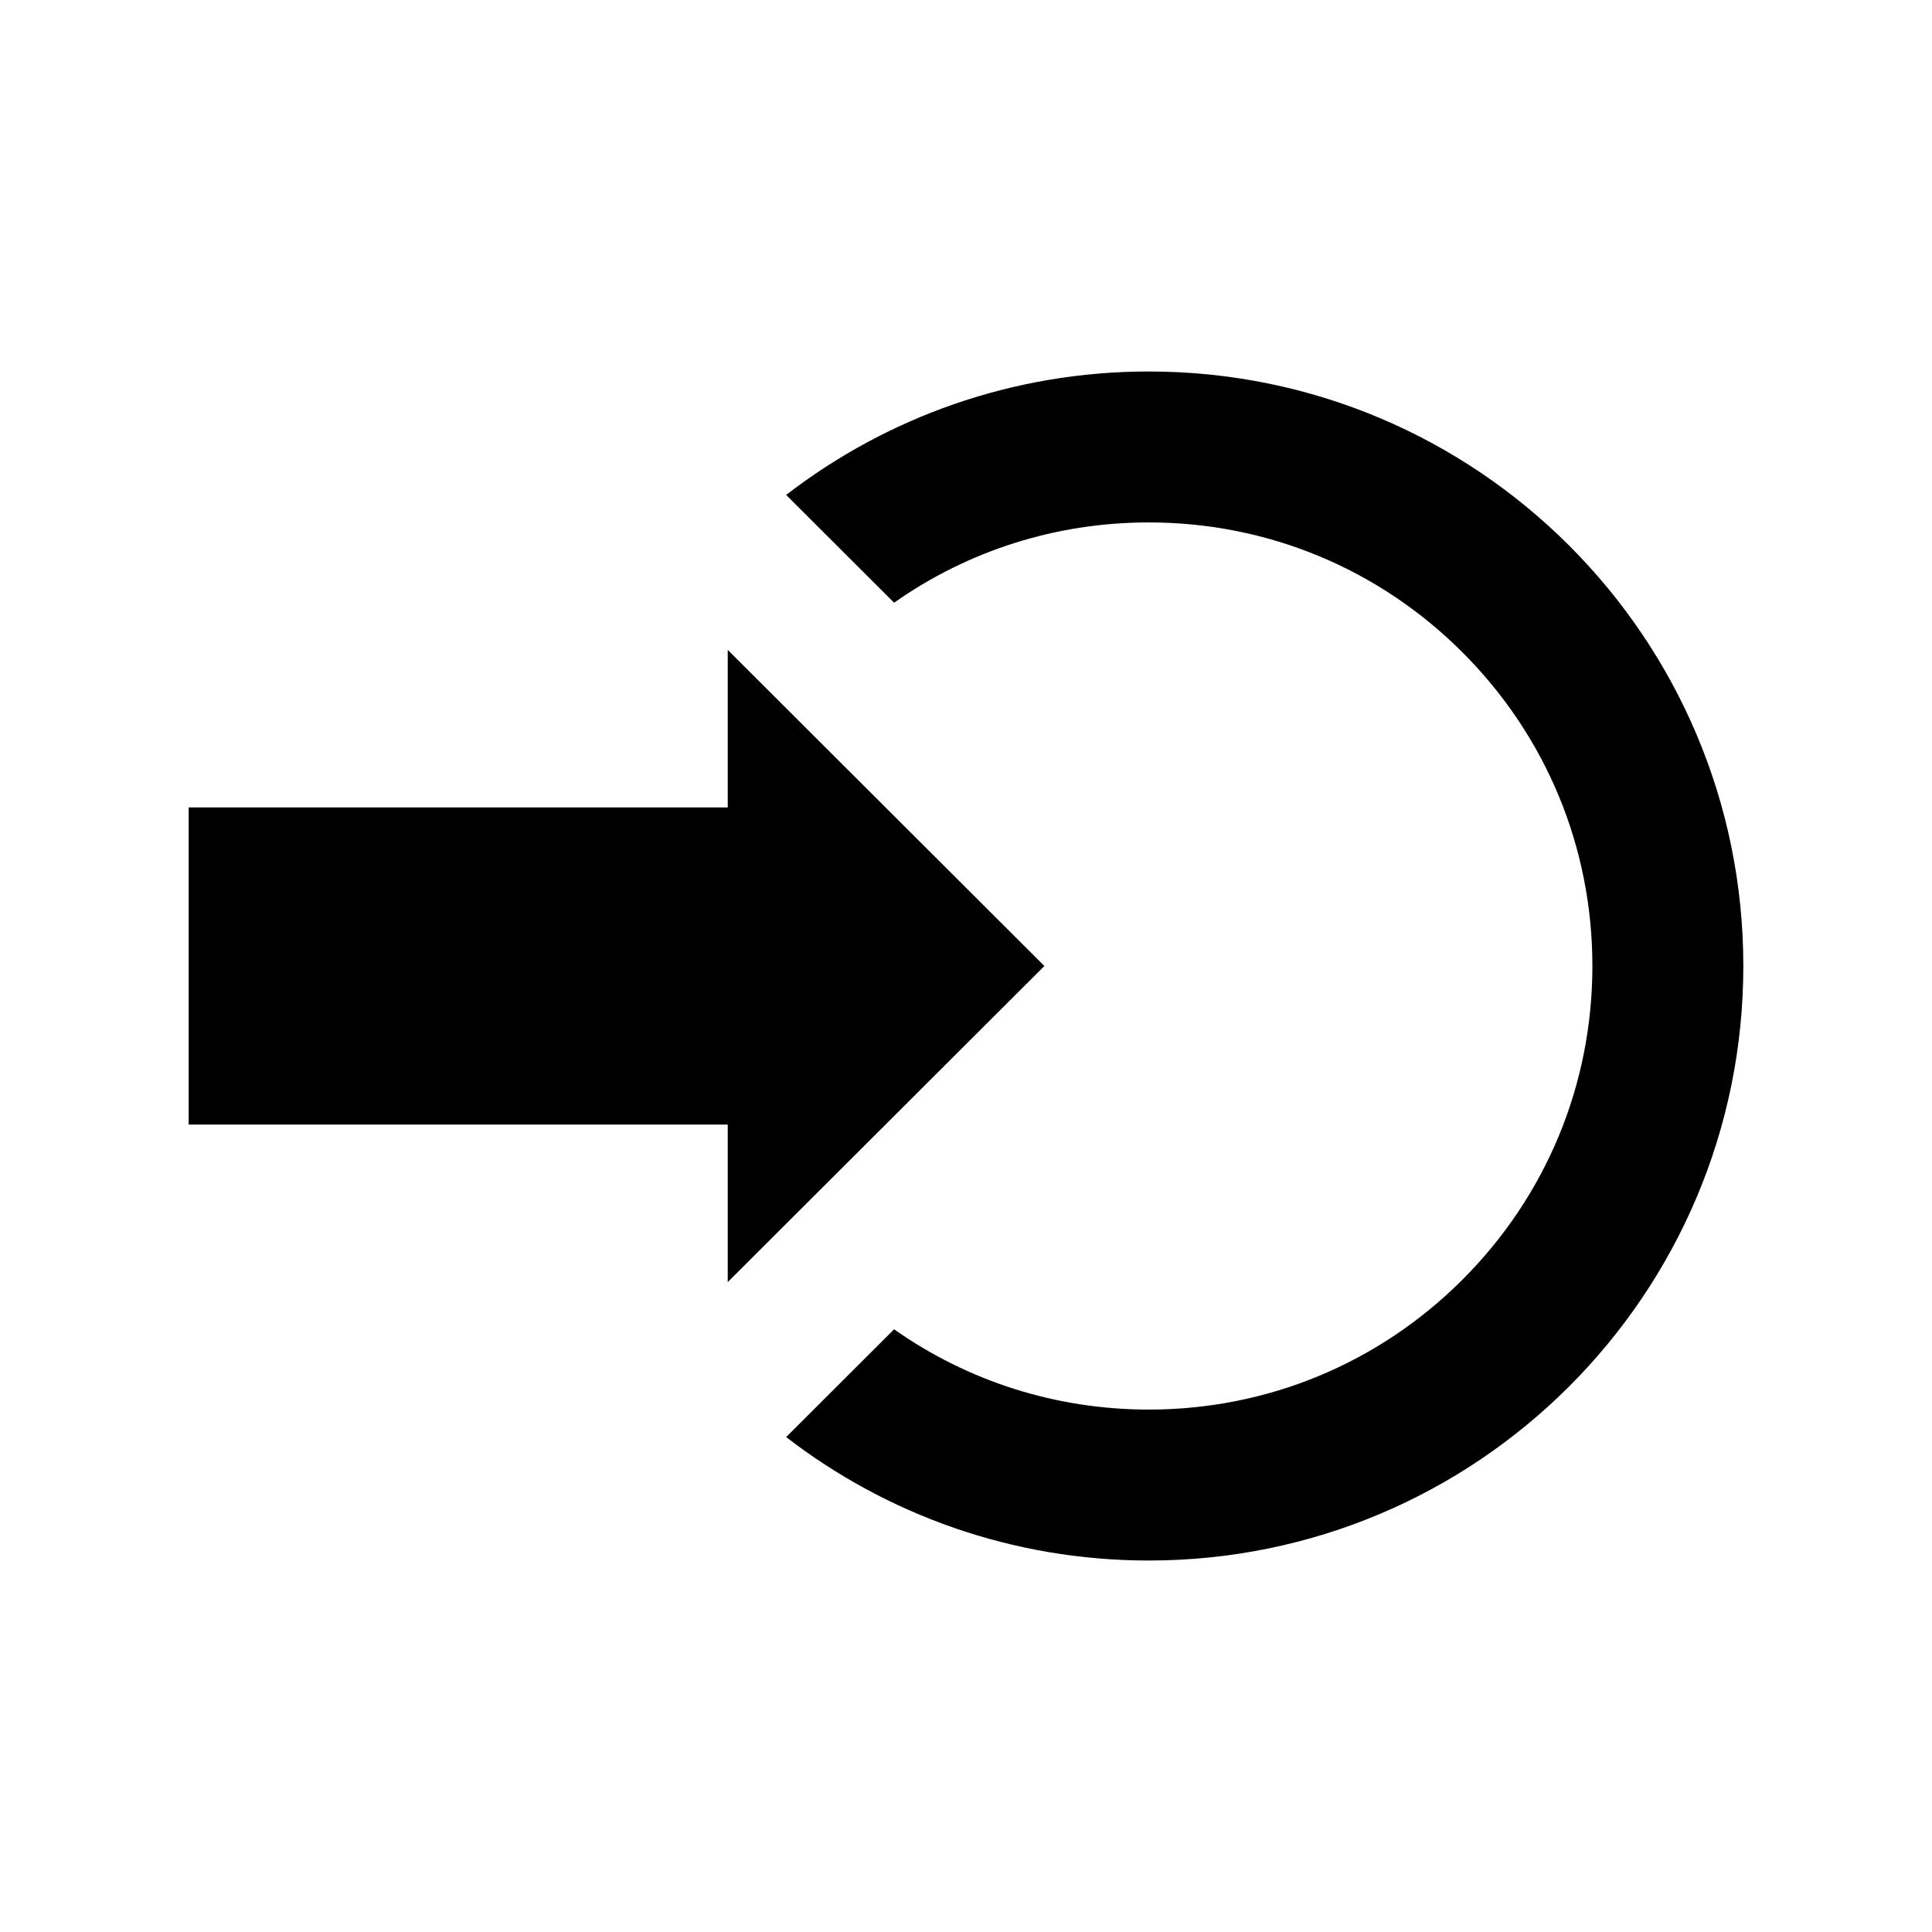
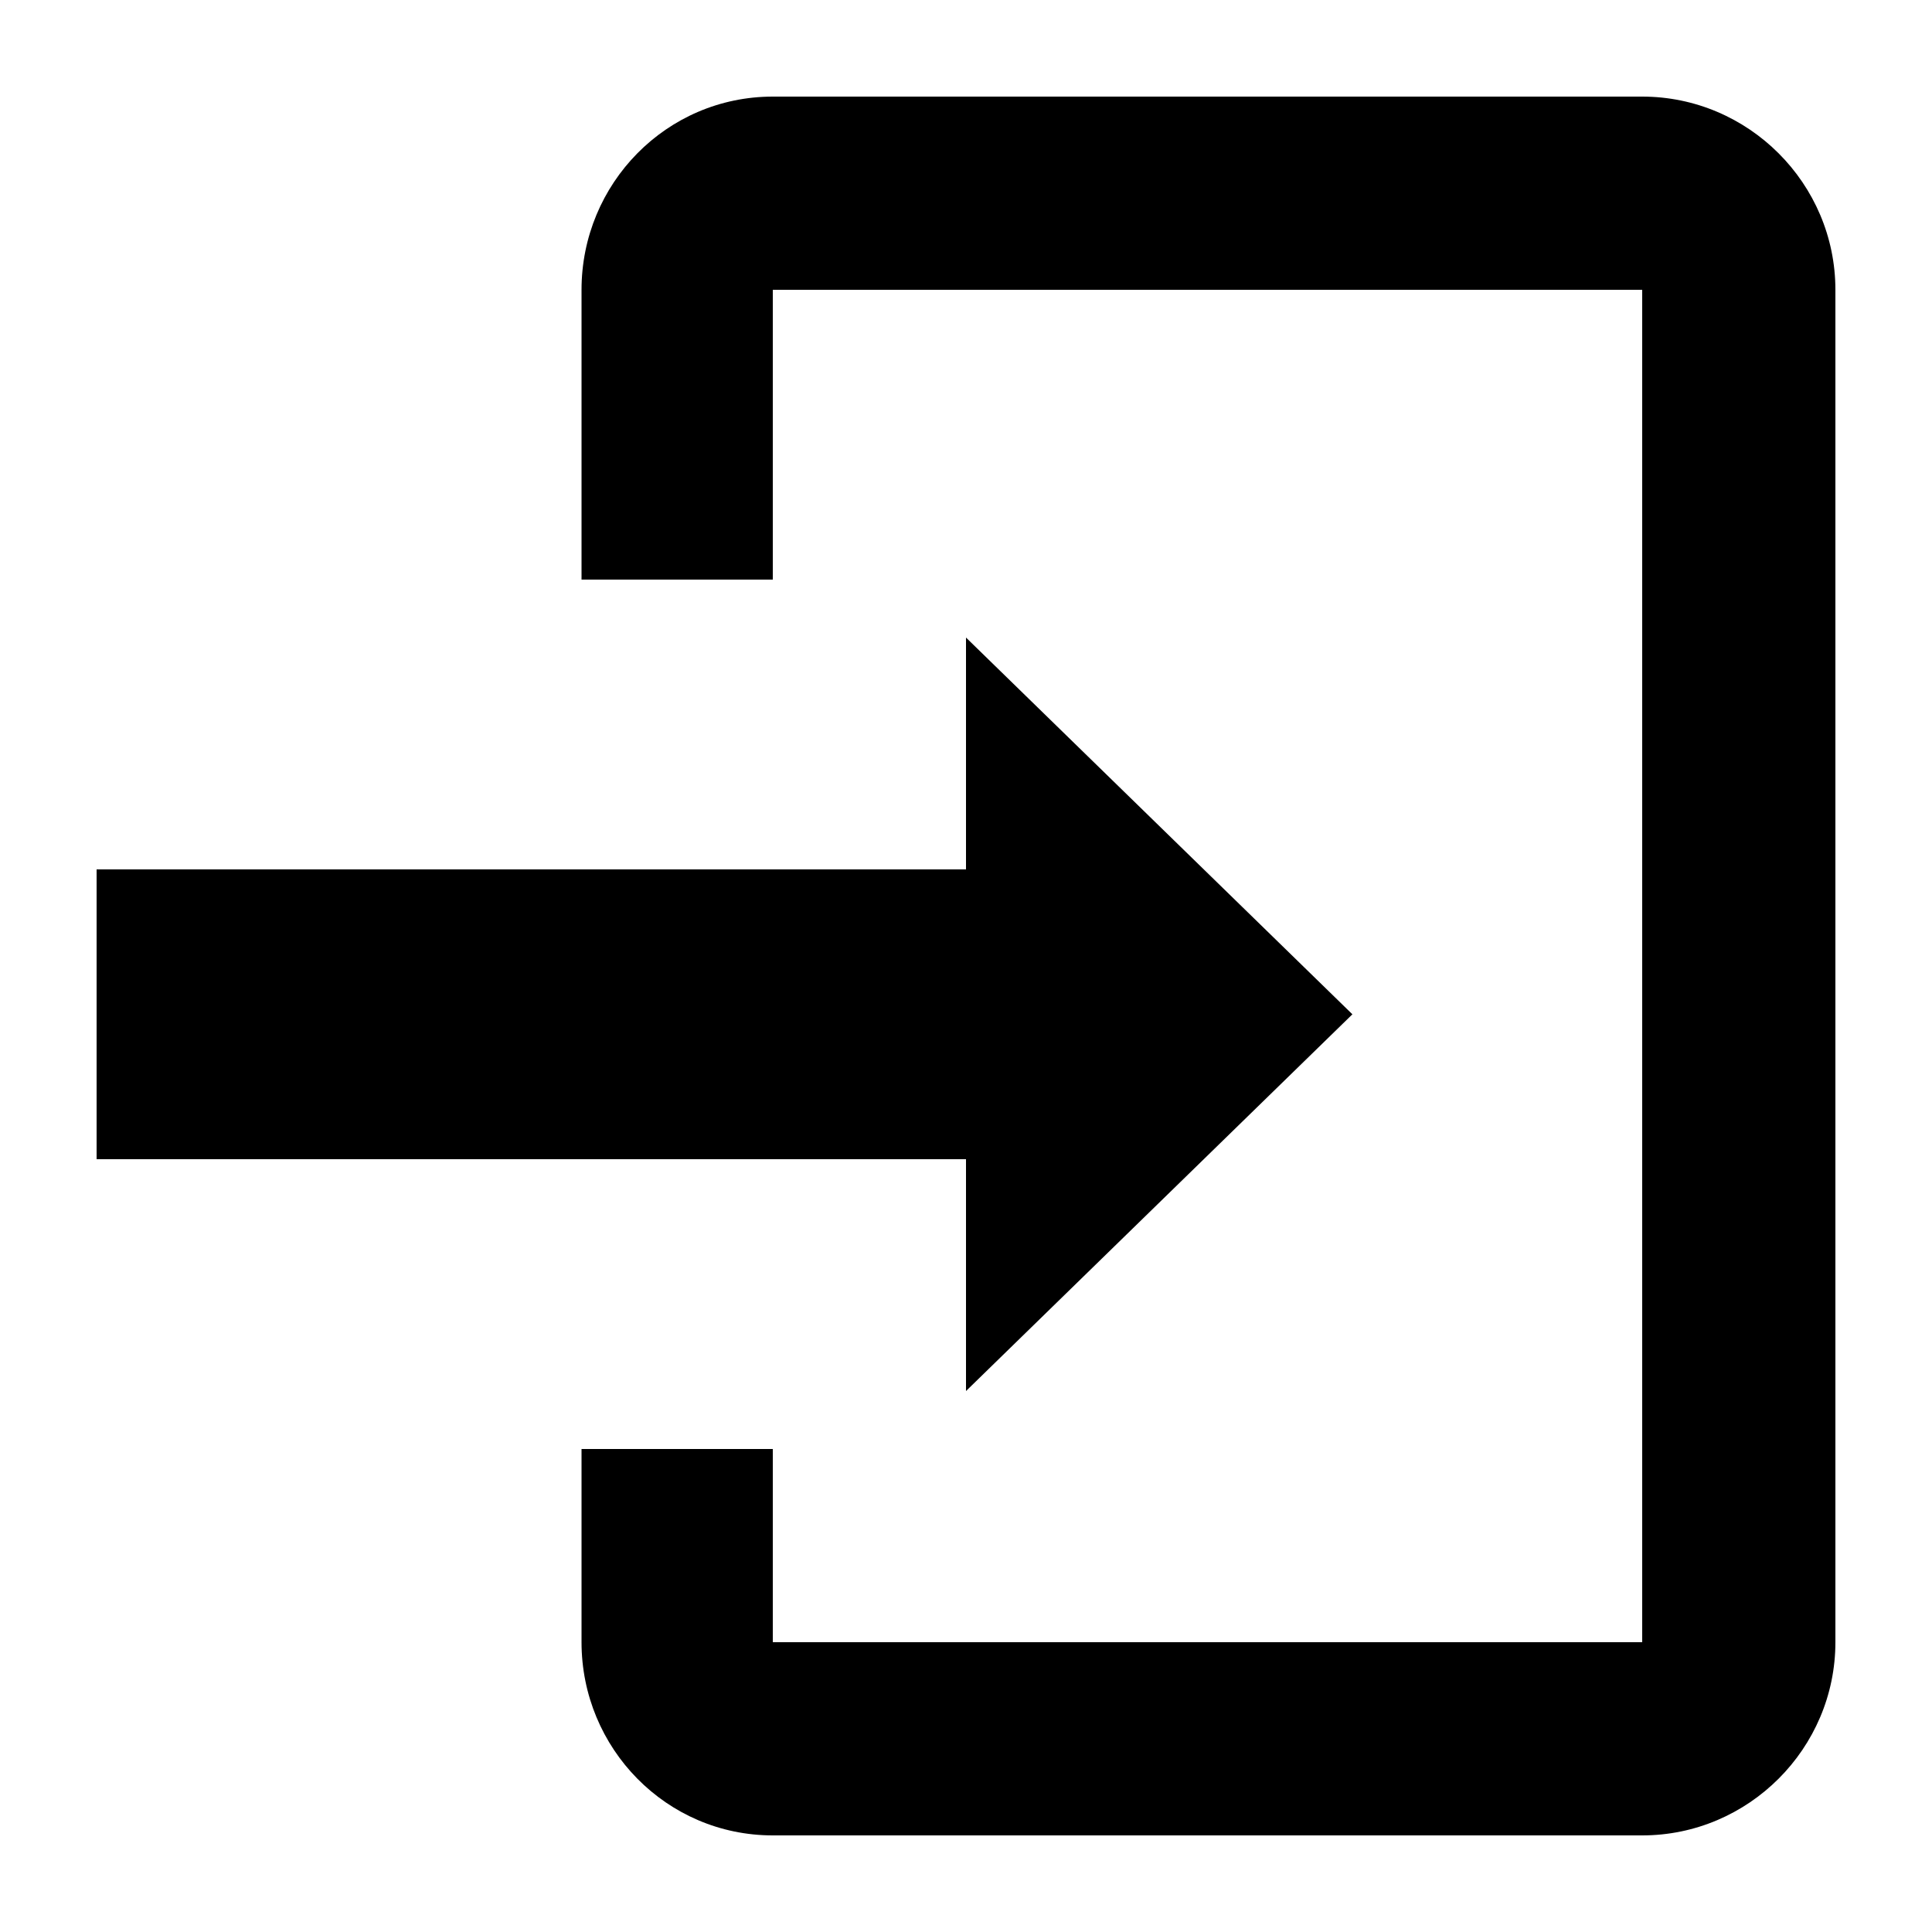
- <svg xmlns="http://www.w3.org/2000/svg" width="512" height="512" viewBox="0 0 512 512">
-   <path d="M50 298.02v-84.044h142.86V172.23L276.775 256l-83.917 83.77v-41.748H50zM304.447 98.448c-36.184 0-69.513 12.206-96.11 32.714l28.61 28.562c19.632-13.826 42.993-21.275 67.5-21.275 31.4 0 60.92 12.228 83.122 34.43C409.77 195.08 422 224.6 422 256s-12.228 60.92-34.43 83.122c-22.204 22.203-51.724 34.43-83.123 34.43-24.507 0-47.868-7.448-67.5-21.274l-28.61 28.56c26.598 20.51 59.927 32.716 96.11 32.716C391.46 413.554 462 343.014 462 256S391.46 98.447 304.447 98.447z" />
+ <svg xmlns="http://www.w3.org/2000/svg" width="32" height="32" viewBox="0 0 32 32">
+   <path stroke="#449FDB" d="M0 0" />
+   <path d="M27.2 1.6H12.8c-1.76 0-3.168 1.44-3.168 3.2v4.8H12.8V4.8h14.4v22.4H12.8V24H9.632v3.2c0 1.76 1.408 3.2 3.168 3.2h14.4c1.76 0 3.2-1.44 3.2-3.2V4.8c0-1.76-1.44-3.2-3.2-3.2zM16 23.04l6.4-6.24-6.4-6.24v3.84H1.6v4.8H16v3.84z" />
</svg>
